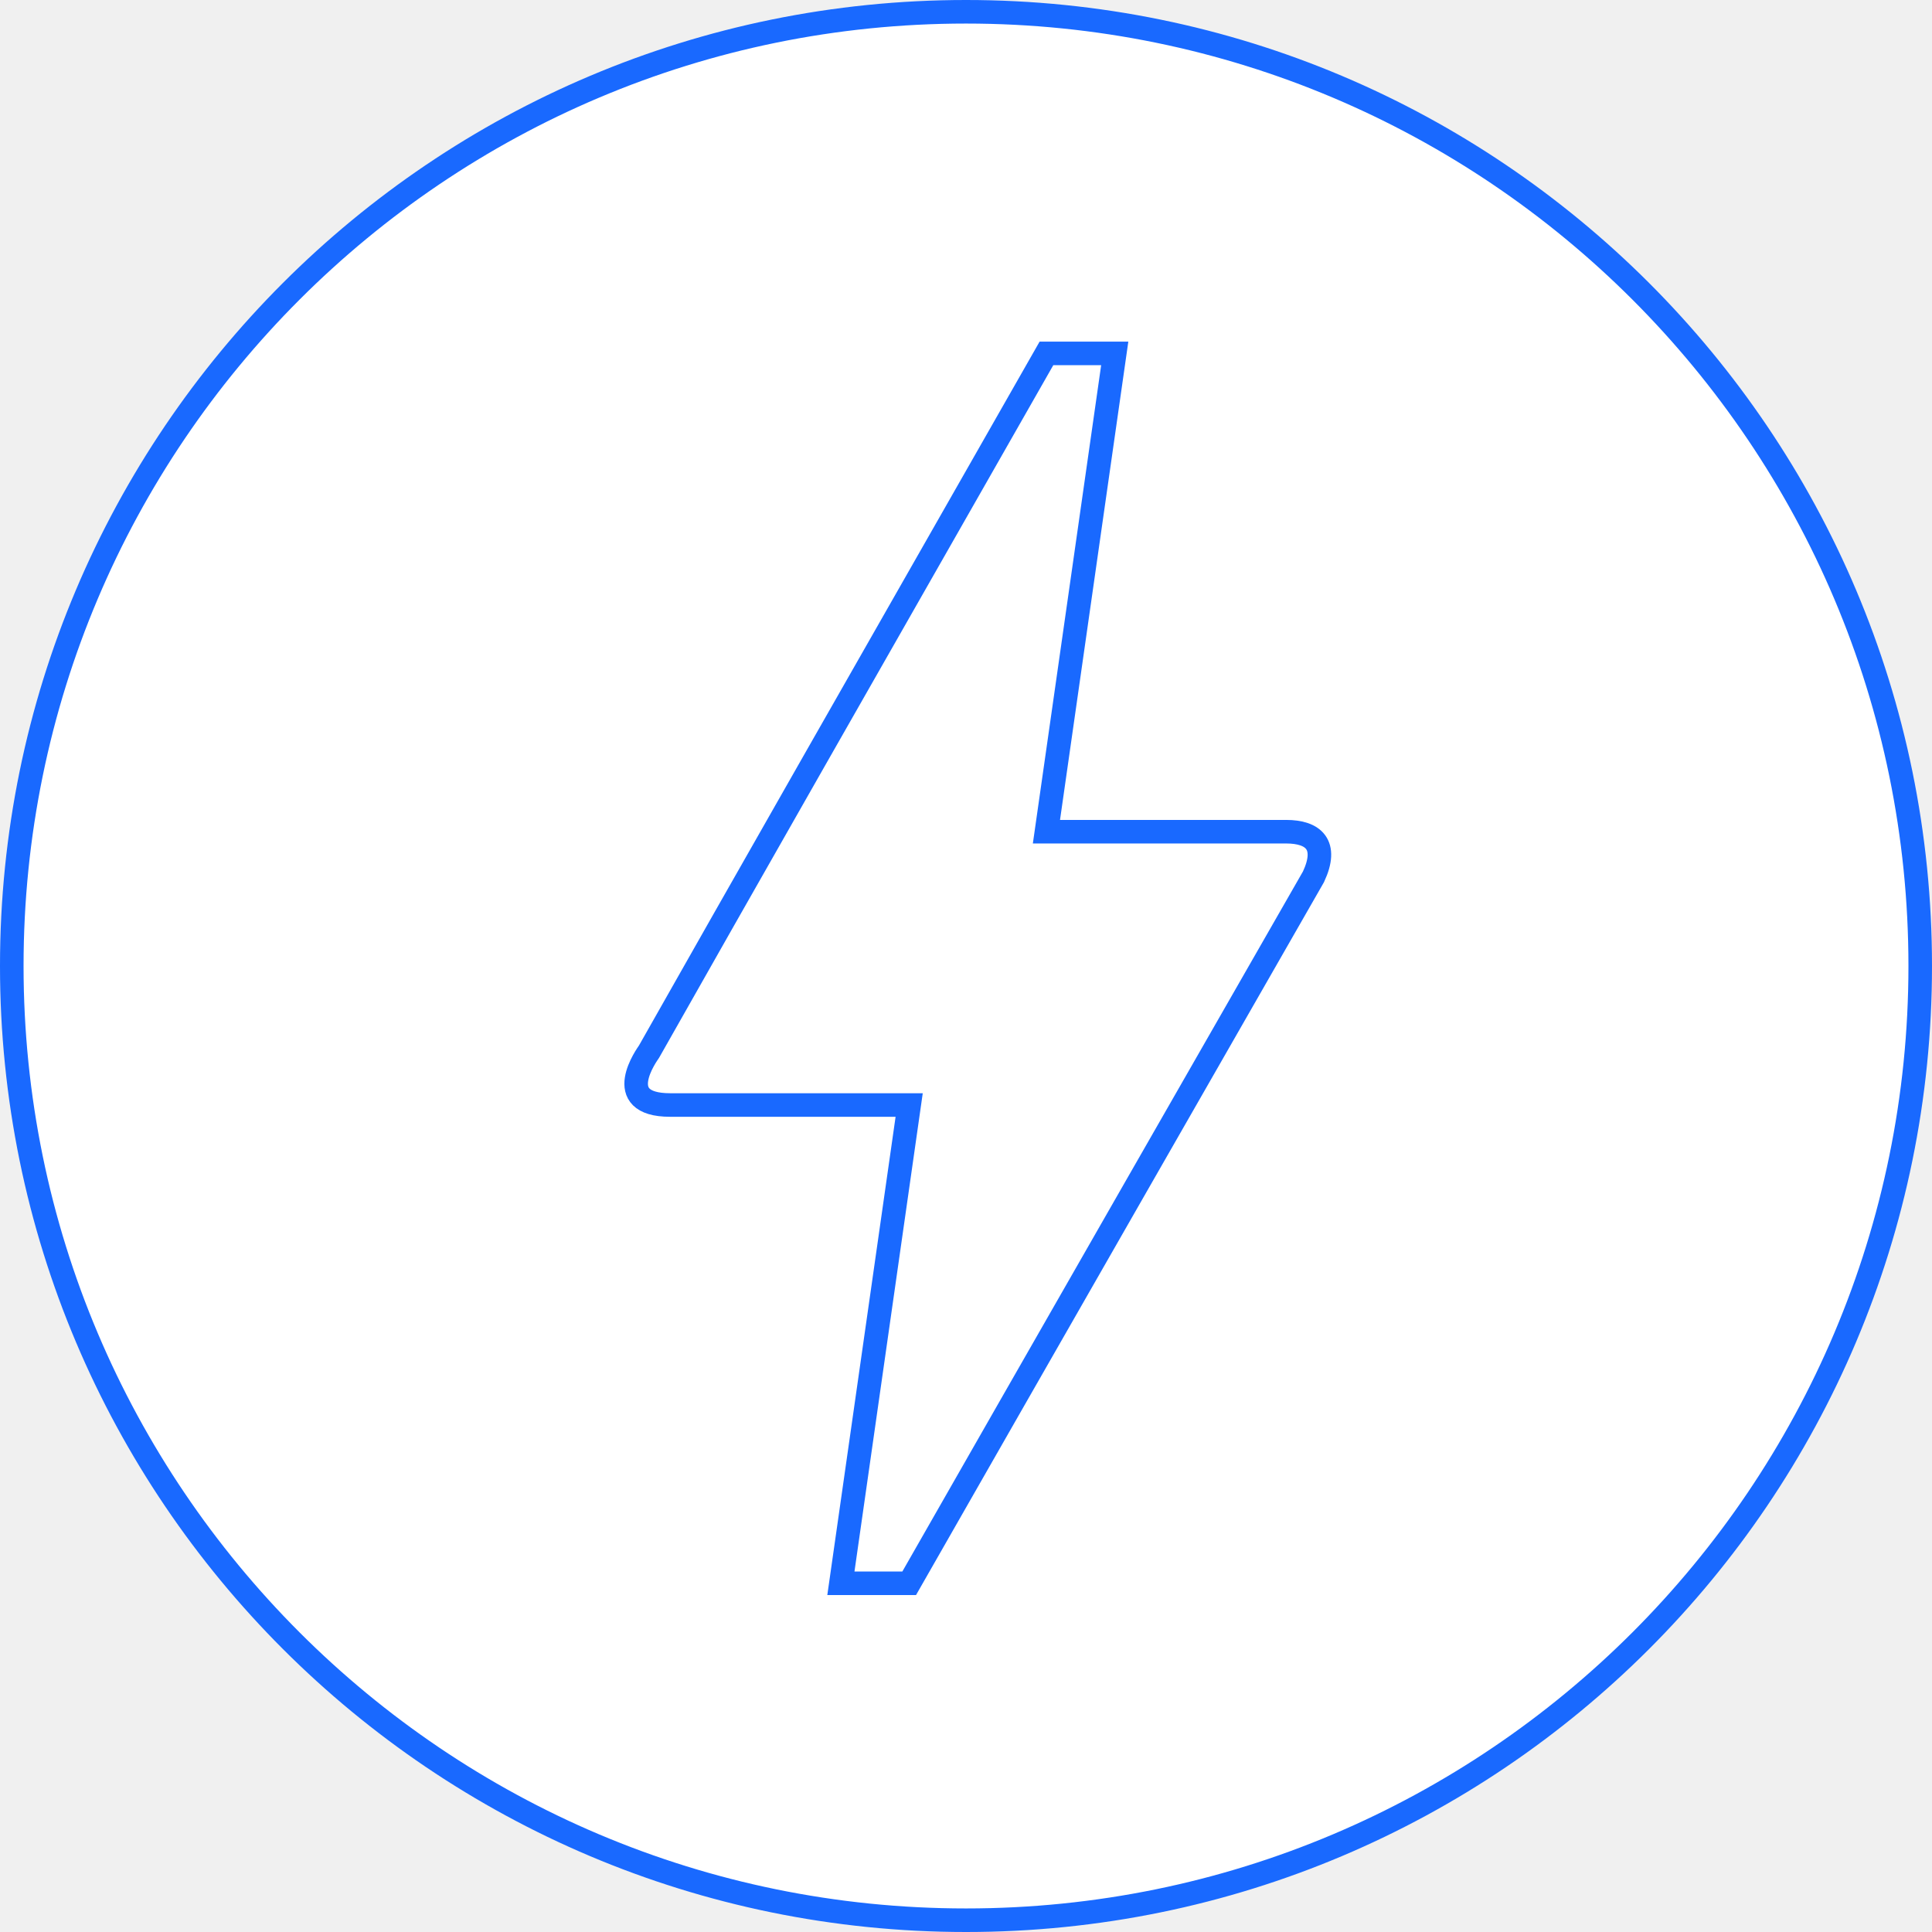
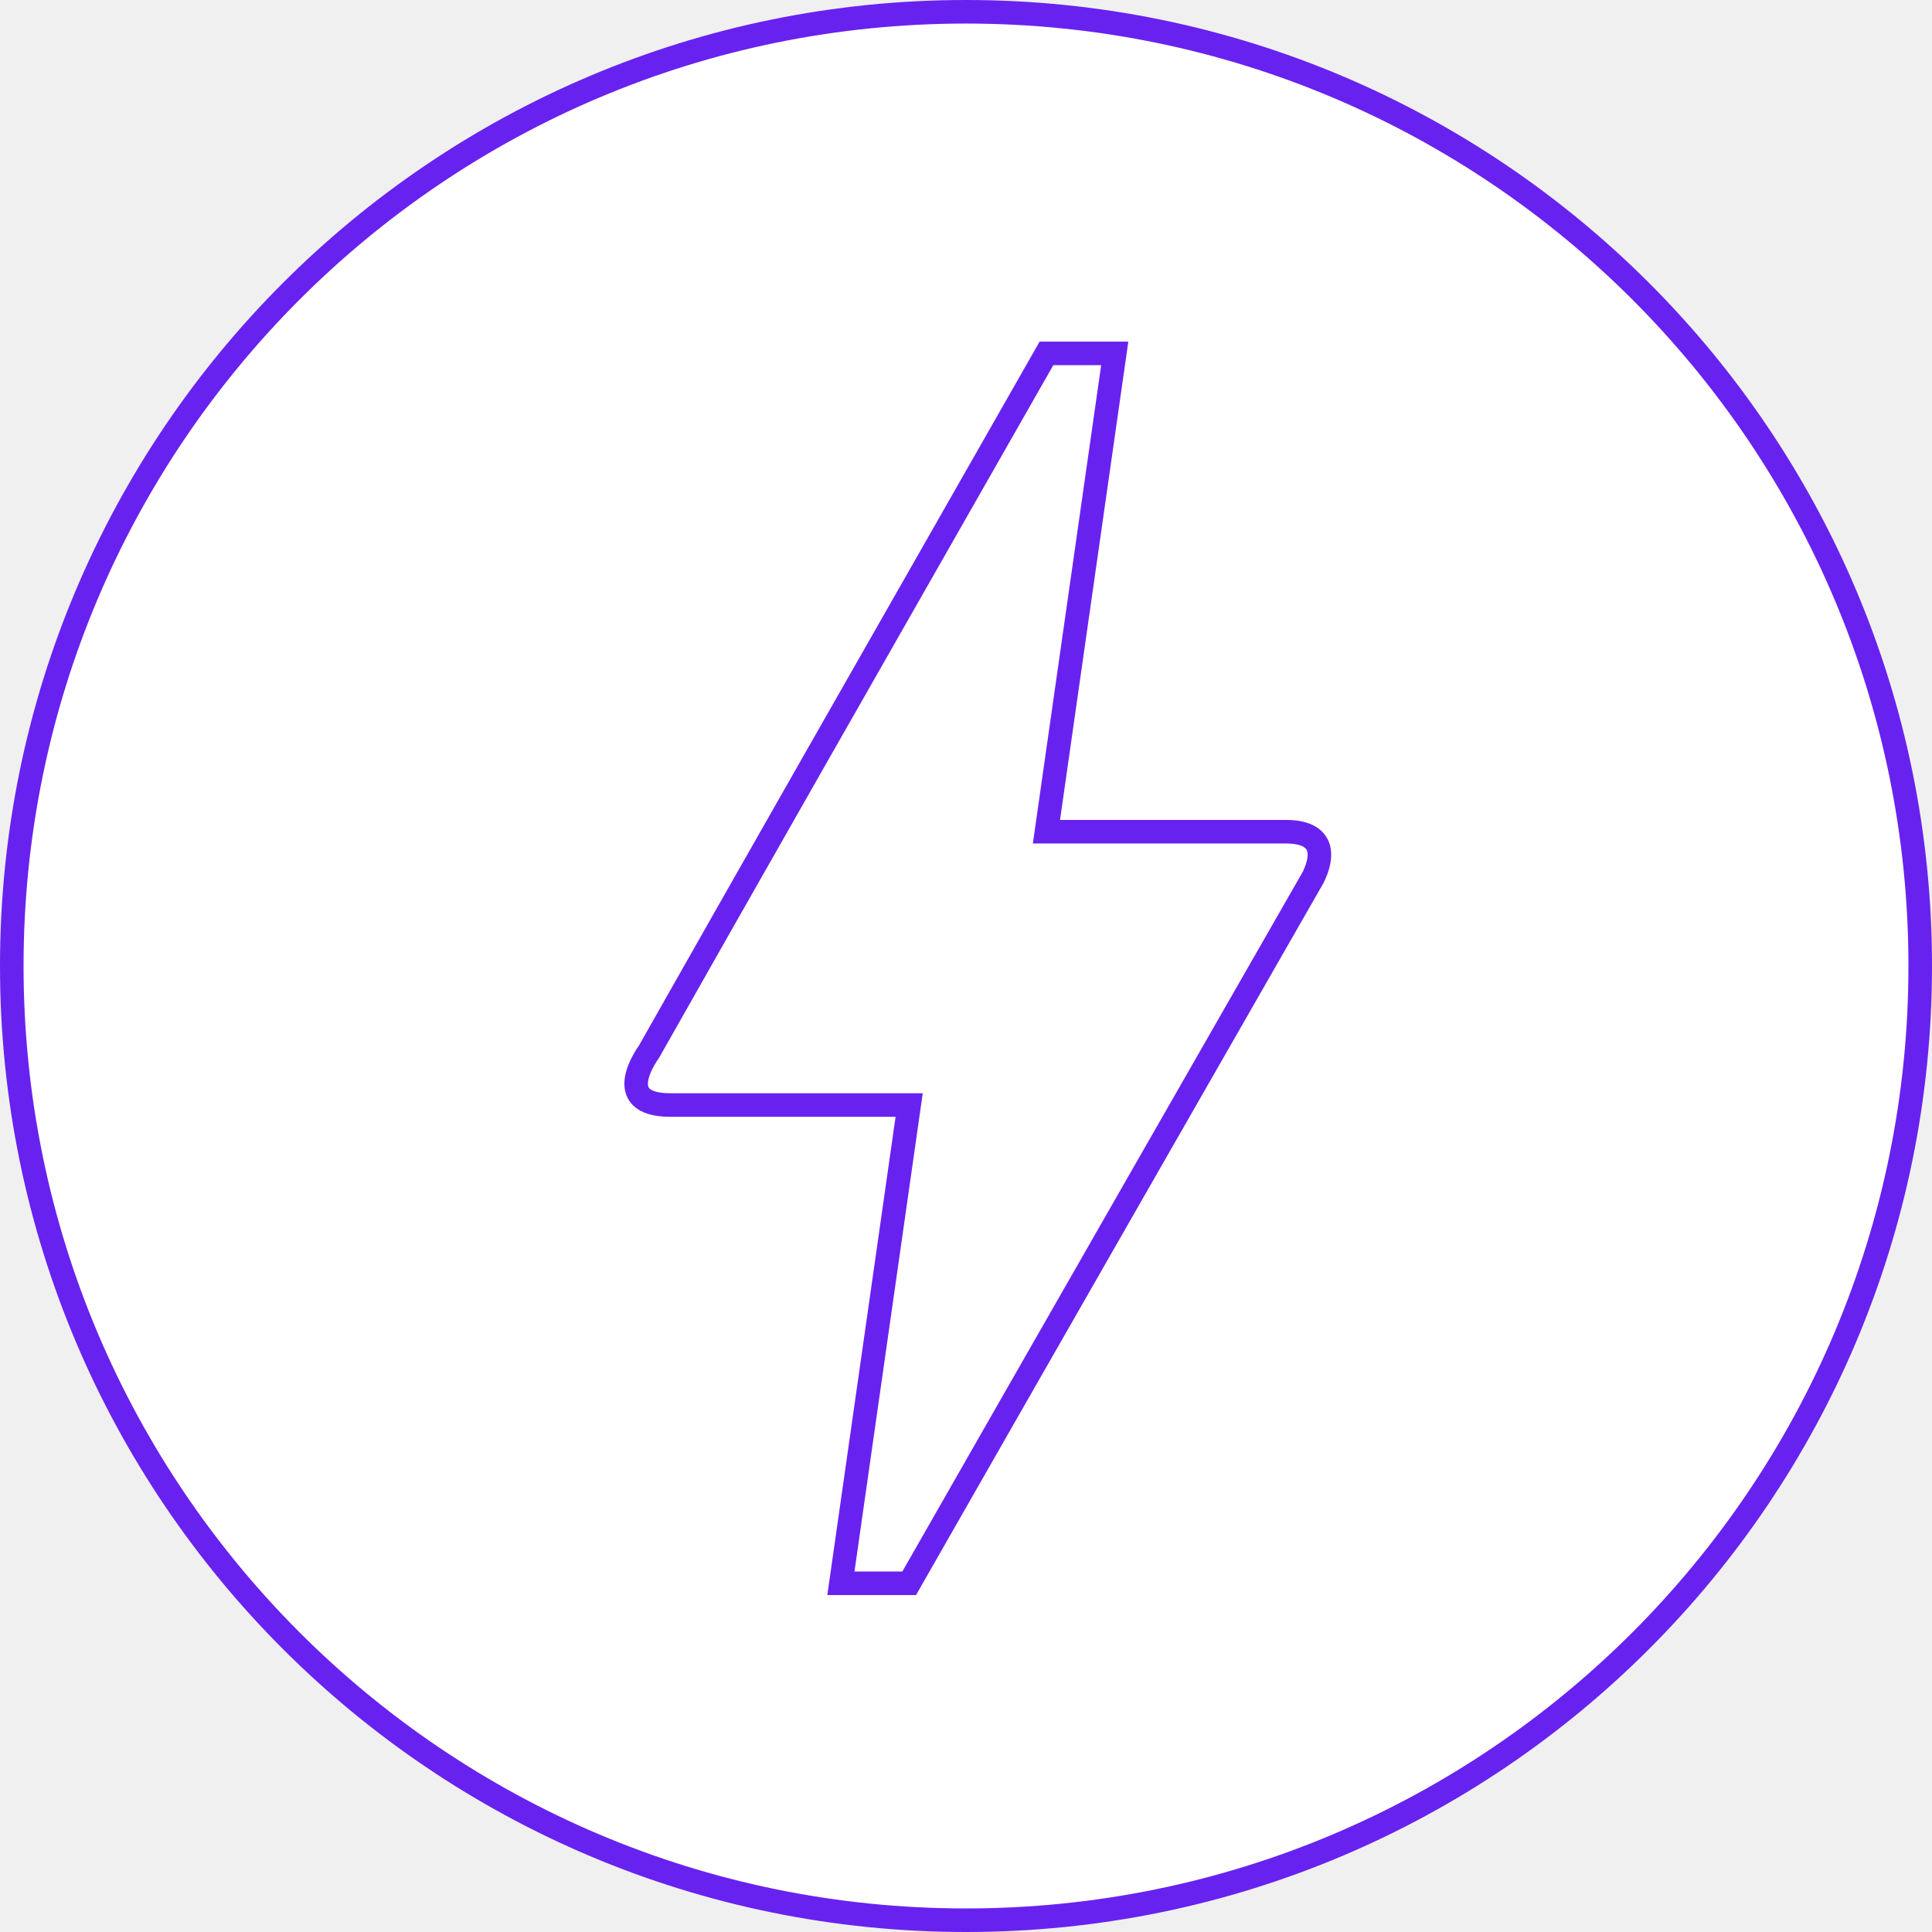
<svg xmlns="http://www.w3.org/2000/svg" width="82" height="82" viewBox="0 0 82 82" fill="none">
-   <circle cx="41" cy="41" r="40.5" fill="white" stroke="#1969FF" />
-   <path d="M38.588 67.2H35.69L38.588 46.9H28.444C25.893 46.9 27.487 44.725 27.545 44.638C31.284 38.026 36.907 28.166 44.414 15H47.313L44.414 35.3H54.588C55.748 35.3 56.385 35.851 55.748 37.214C44.298 57.195 38.588 67.2 38.588 67.2Z" stroke="#1969FF" />
+   <circle cx="41" cy="41" r="40.5" fill="white" stroke="#6822EF" />
+   <path d="M38.588 67.2H35.69L38.588 46.9H28.444C25.893 46.9 27.487 44.725 27.545 44.638C31.284 38.026 36.907 28.166 44.414 15H47.313L44.414 35.3H54.588C55.748 35.3 56.385 35.851 55.748 37.214C44.298 57.195 38.588 67.2 38.588 67.2Z" stroke="#6822EF" />
</svg>
